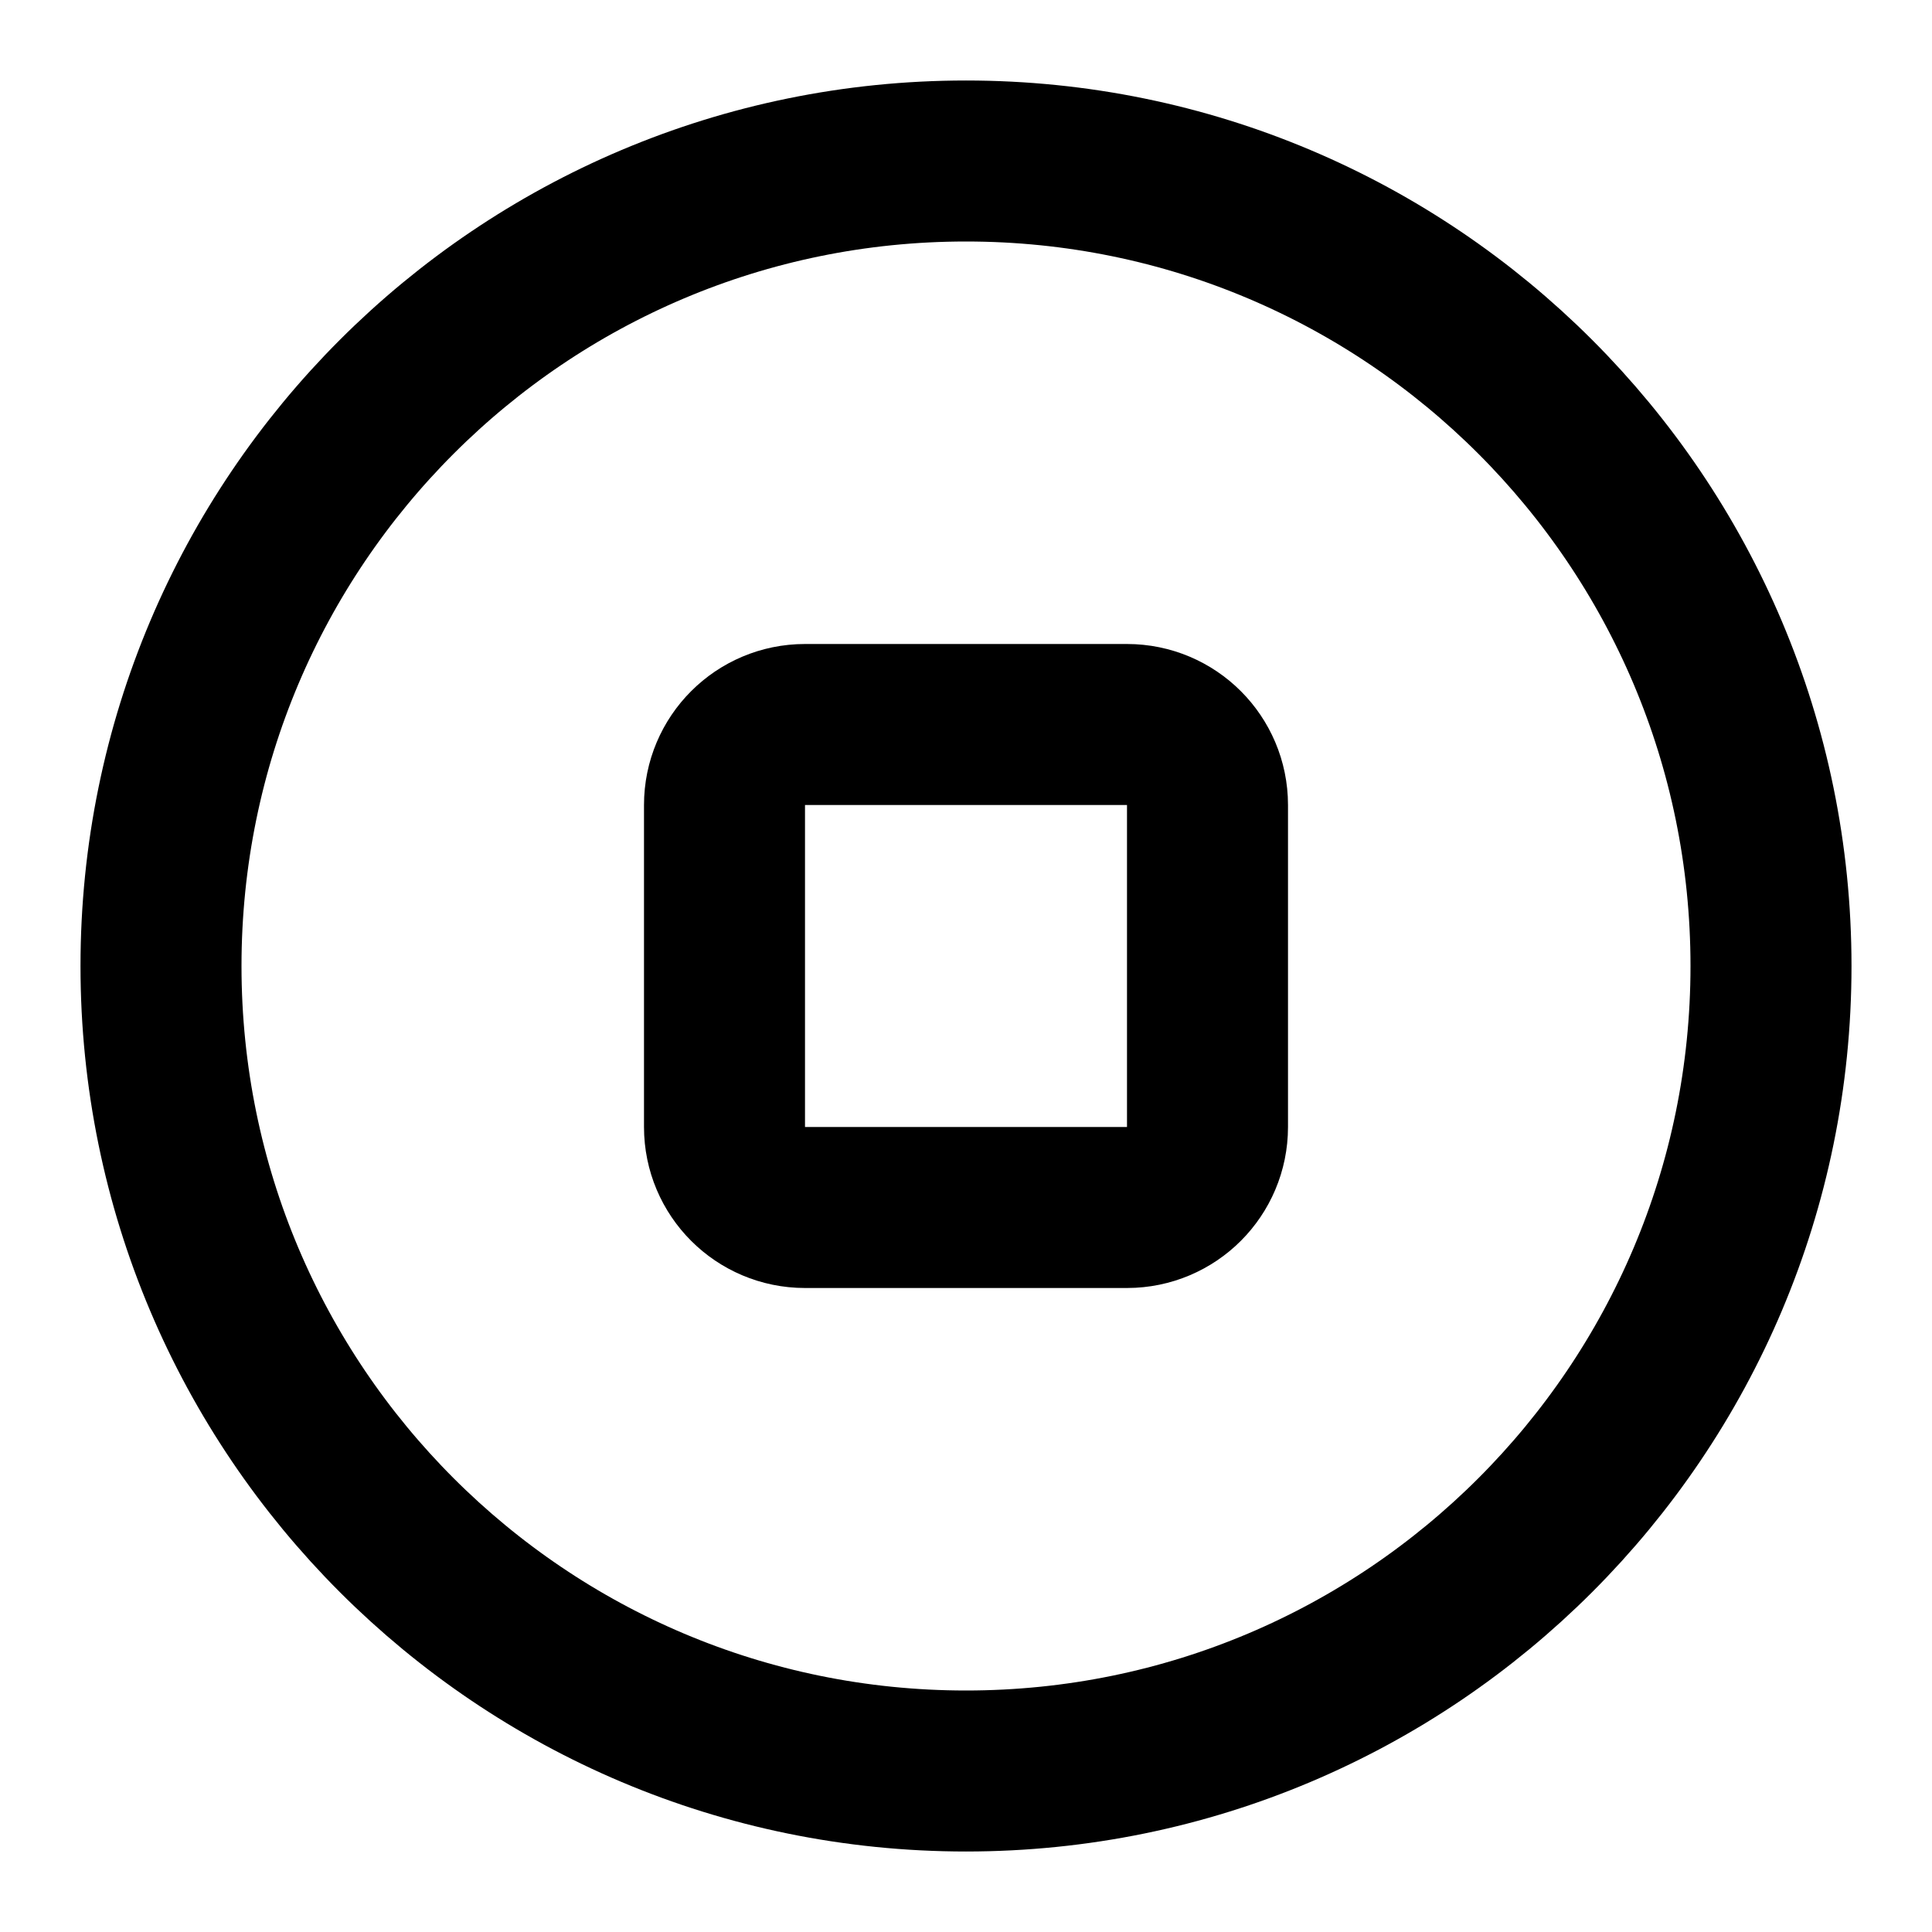
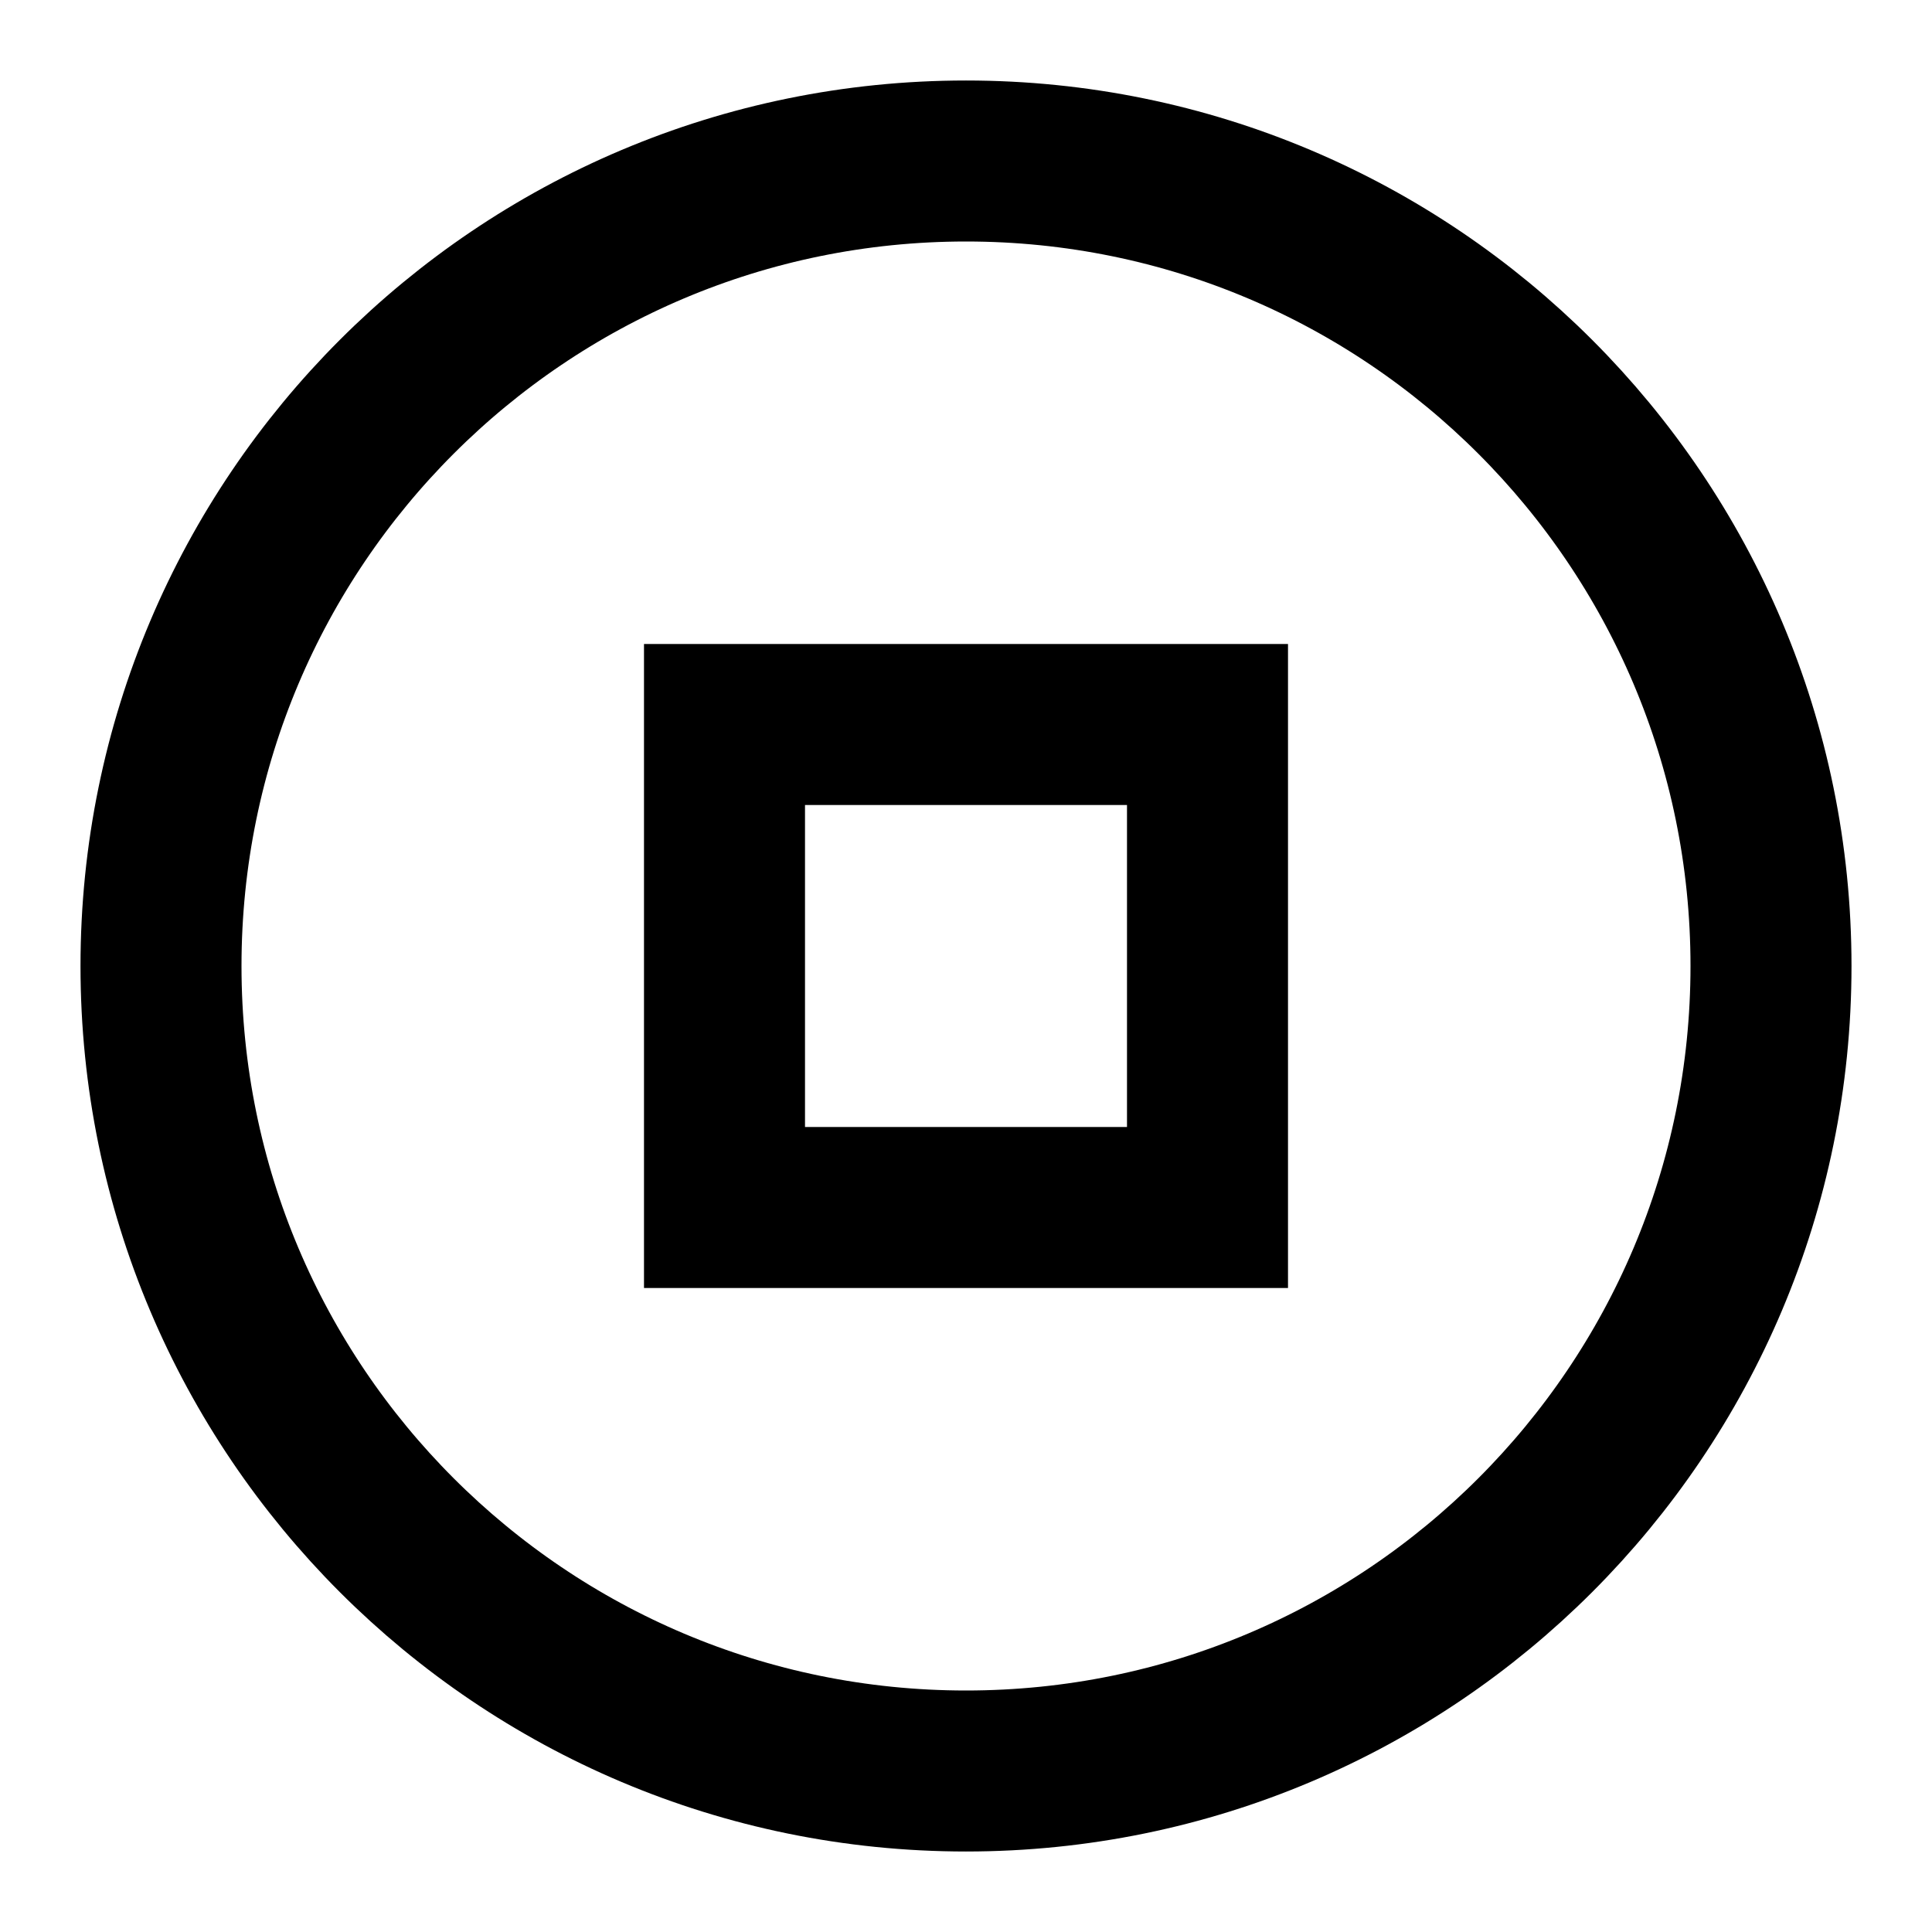
- <svg xmlns="http://www.w3.org/2000/svg" viewBox="0 0 24 24" fill="none" stroke="currentColor" stroke-width="2" stroke-linecap="round" stroke-linejoin="round">
+ <svg xmlns="http://www.w3.org/2000/svg" viewBox="0 0 24 24" fill="none" stroke="currentColor" stroke-width="2" stroke-linecap="butt" stroke-linejoin="miter">
  <circle cx="12" cy="12" r="10" />
-   <rect x="9" y="9" width="6" height="6" rx="1" />
+   <rect x="9" y="9" width="6" height="6" />
</svg>
